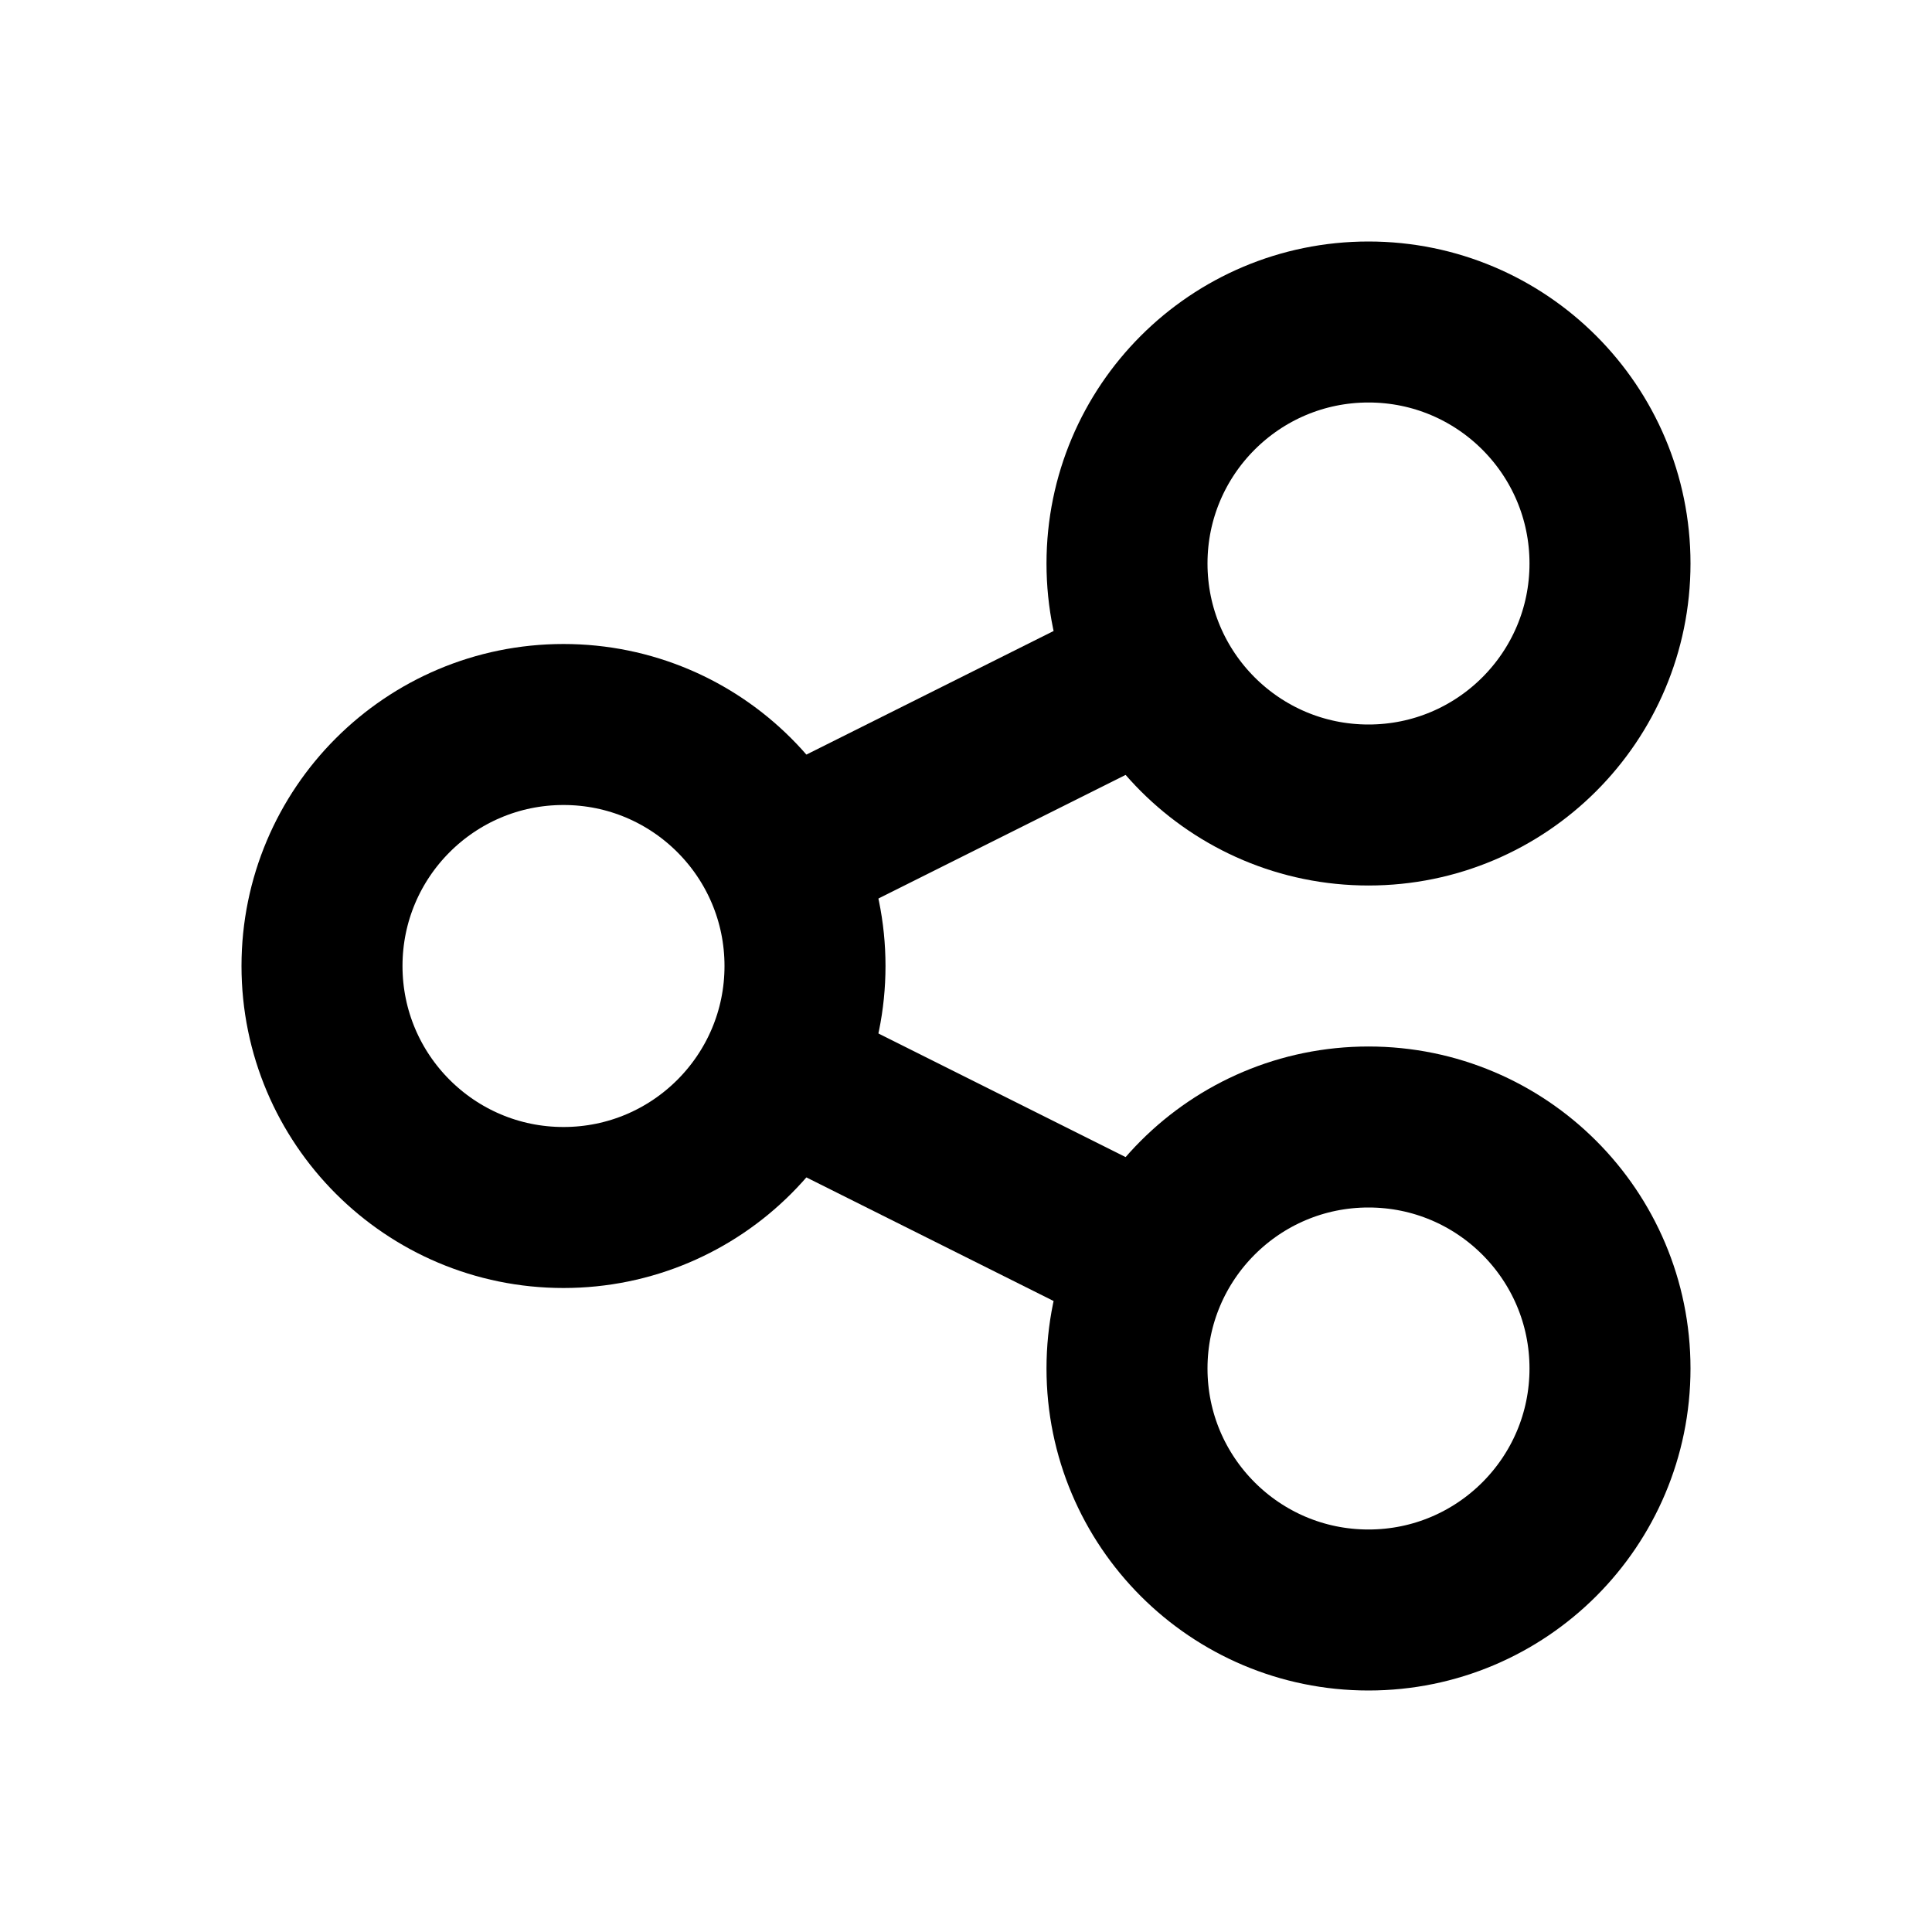
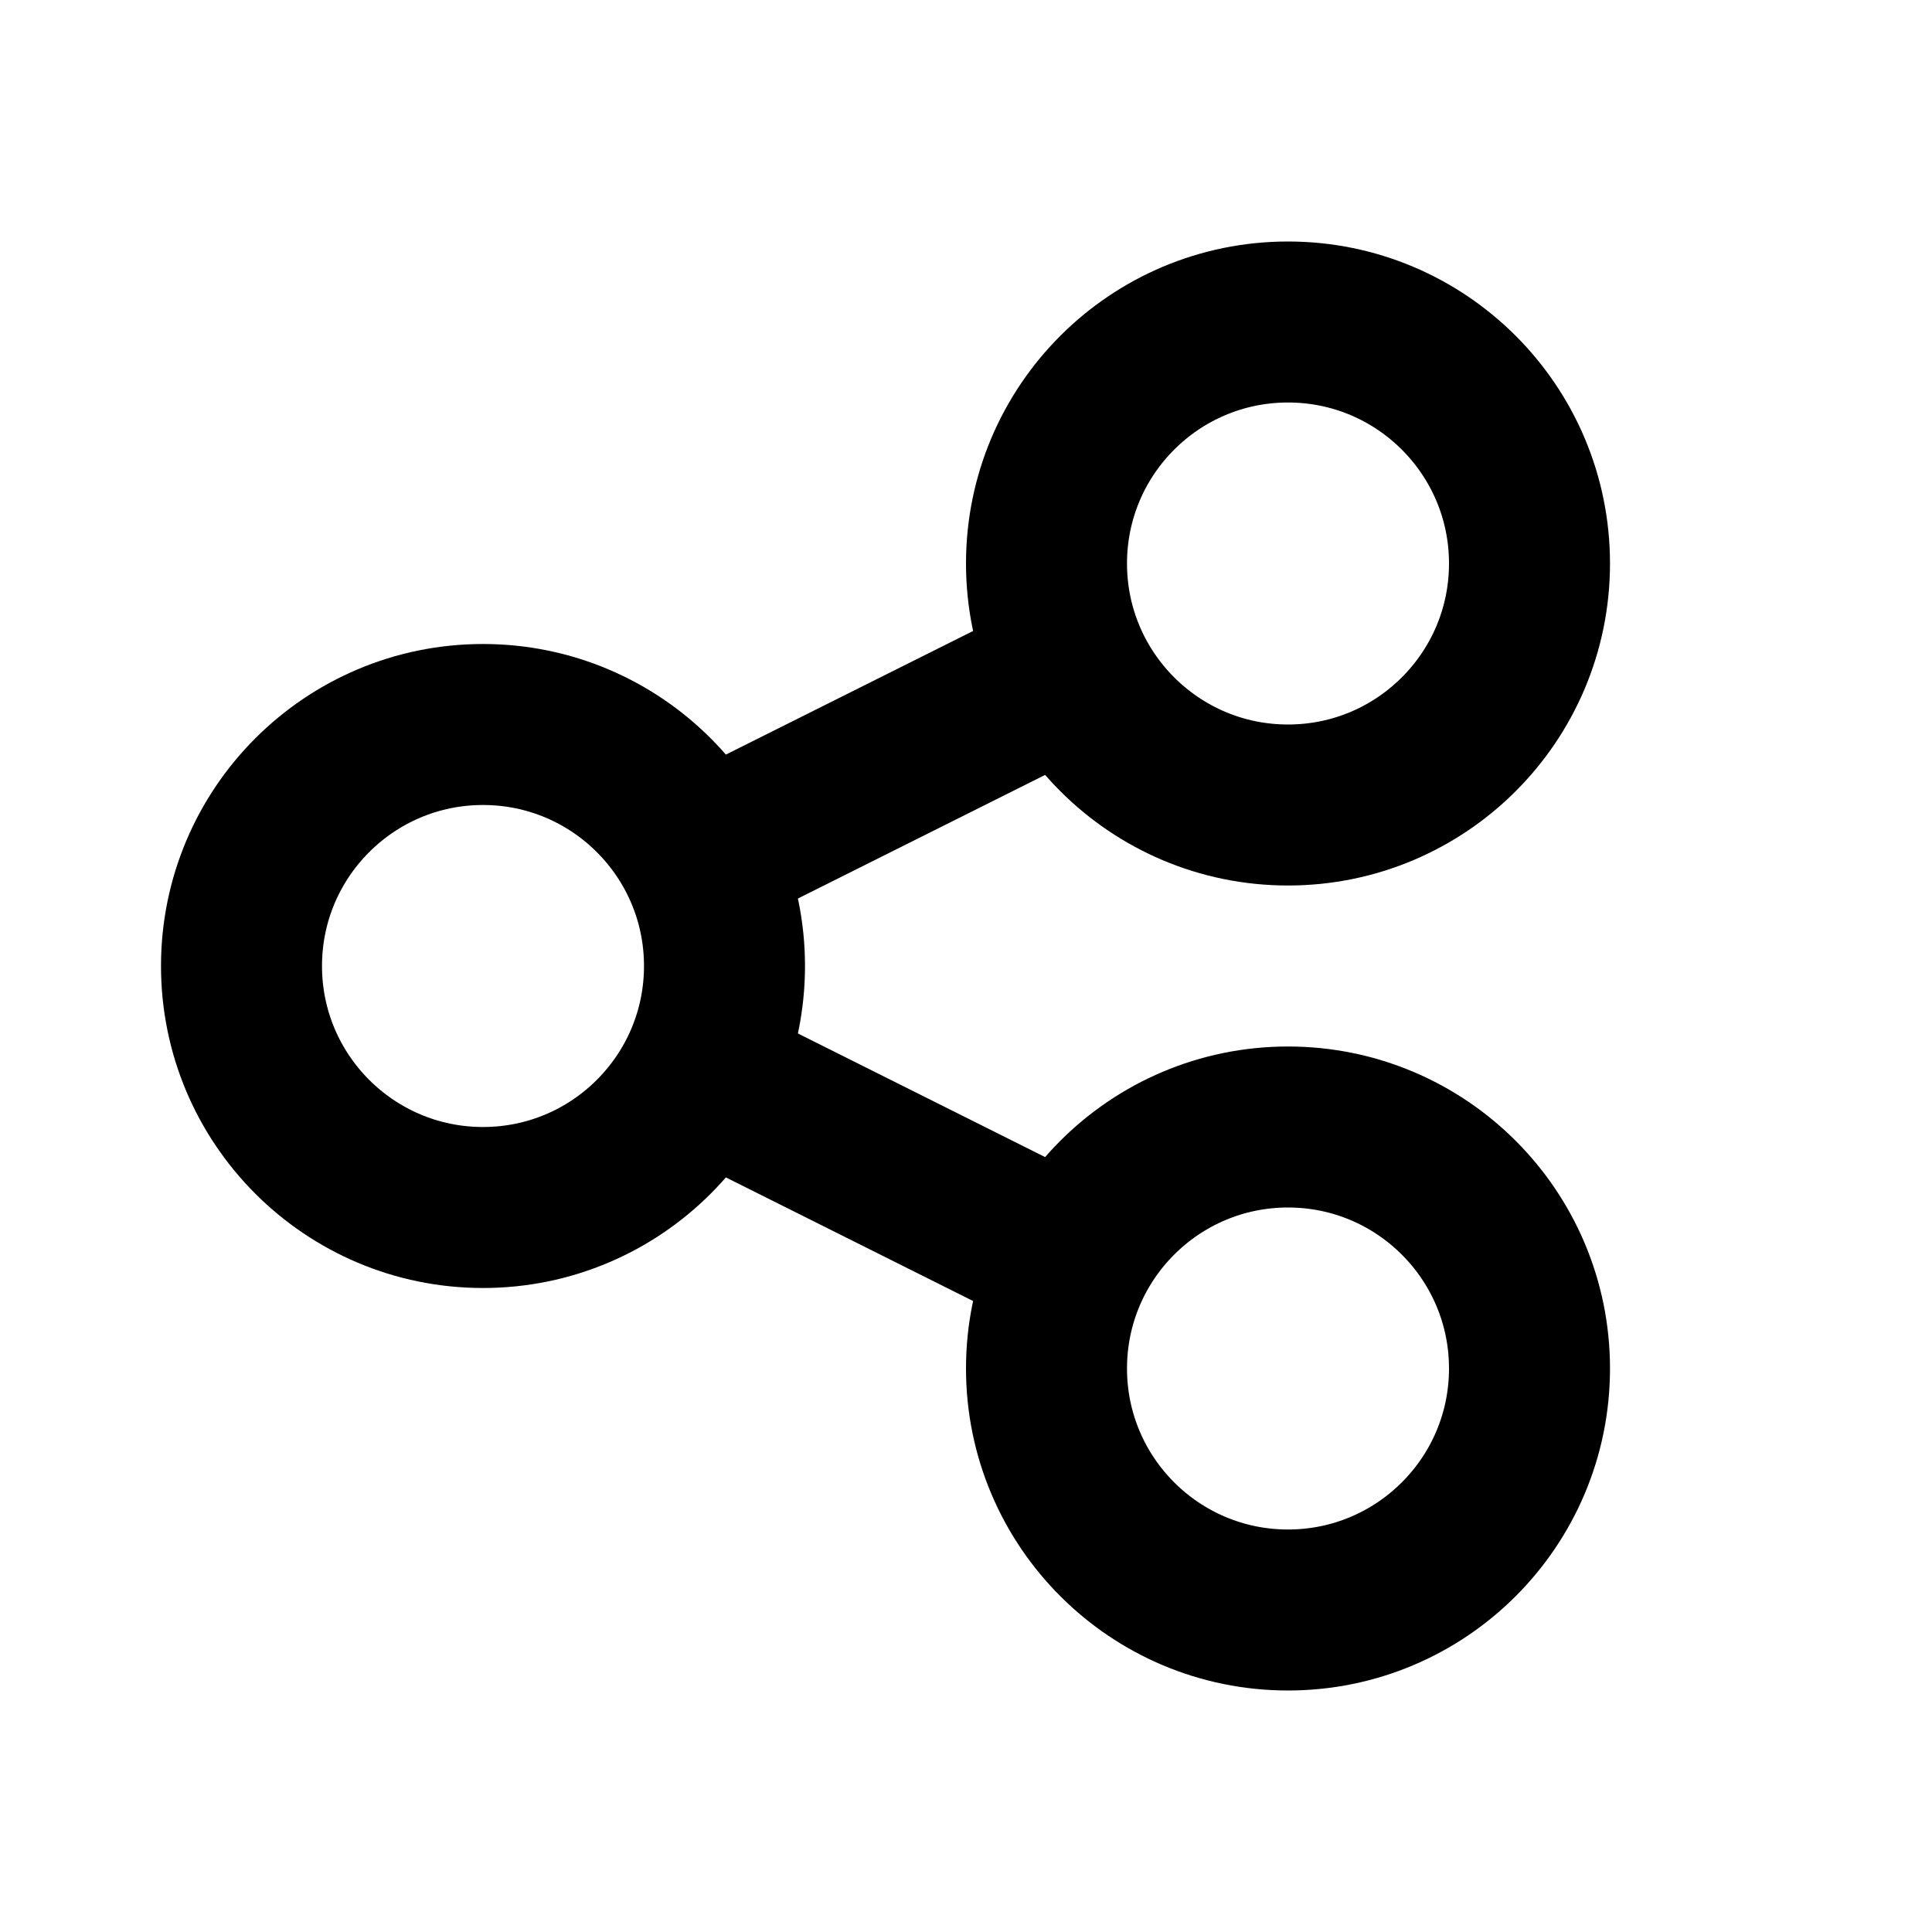
<svg xmlns="http://www.w3.org/2000/svg" width="24" height="24" viewBox="0 0 24 24" fill="none">
-   <path d="M14.447 9.394C14.941 9.147 15.141 8.547 14.894 8.053C14.647 7.559 14.047 7.359 13.553 7.606L14.447 9.394ZM13.553 16.394C14.047 16.641 14.647 16.441 14.894 15.947C15.141 15.453 14.941 14.853 14.447 14.606L13.553 16.394ZM10.447 11.394L14.447 9.394L13.553 7.606L9.553 9.606L10.447 11.394ZM14.447 14.606L10.447 12.606L9.553 14.394L13.553 16.394L14.447 14.606Z" fill="currentColor" />
-   <circle cx="7" cy="12" r="3" stroke="currentColor" stroke-width="2" />
-   <circle cx="17" cy="7" r="3" stroke="currentColor" stroke-width="2" />
-   <circle cx="17" cy="17" r="3" stroke="currentColor" stroke-width="2" />
+   <path d="M13.447 9.394C13.941 9.147 14.141 8.547 13.894 8.053C13.647 7.559 13.047 7.359 12.553 7.606L13.447 9.394ZM12.553 16.394C13.047 16.641 13.647 16.441 13.894 15.947C14.141 15.453 13.941 14.853 13.447 14.606L12.553 16.394ZM9.447 11.394L13.447 9.394L12.553 7.606L8.553 9.606L9.447 11.394ZM13.447 14.606L9.447 12.606L8.553 14.394L12.553 16.394L13.447 14.606Z" fill="currentColor" />
+   <circle cx="6" cy="12" r="3" stroke="currentColor" stroke-width="2" />
+   <circle cx="16" cy="7" r="3" stroke="currentColor" stroke-width="2" />
+   <circle cx="16" cy="17" r="3" stroke="currentColor" stroke-width="2" />
</svg>
